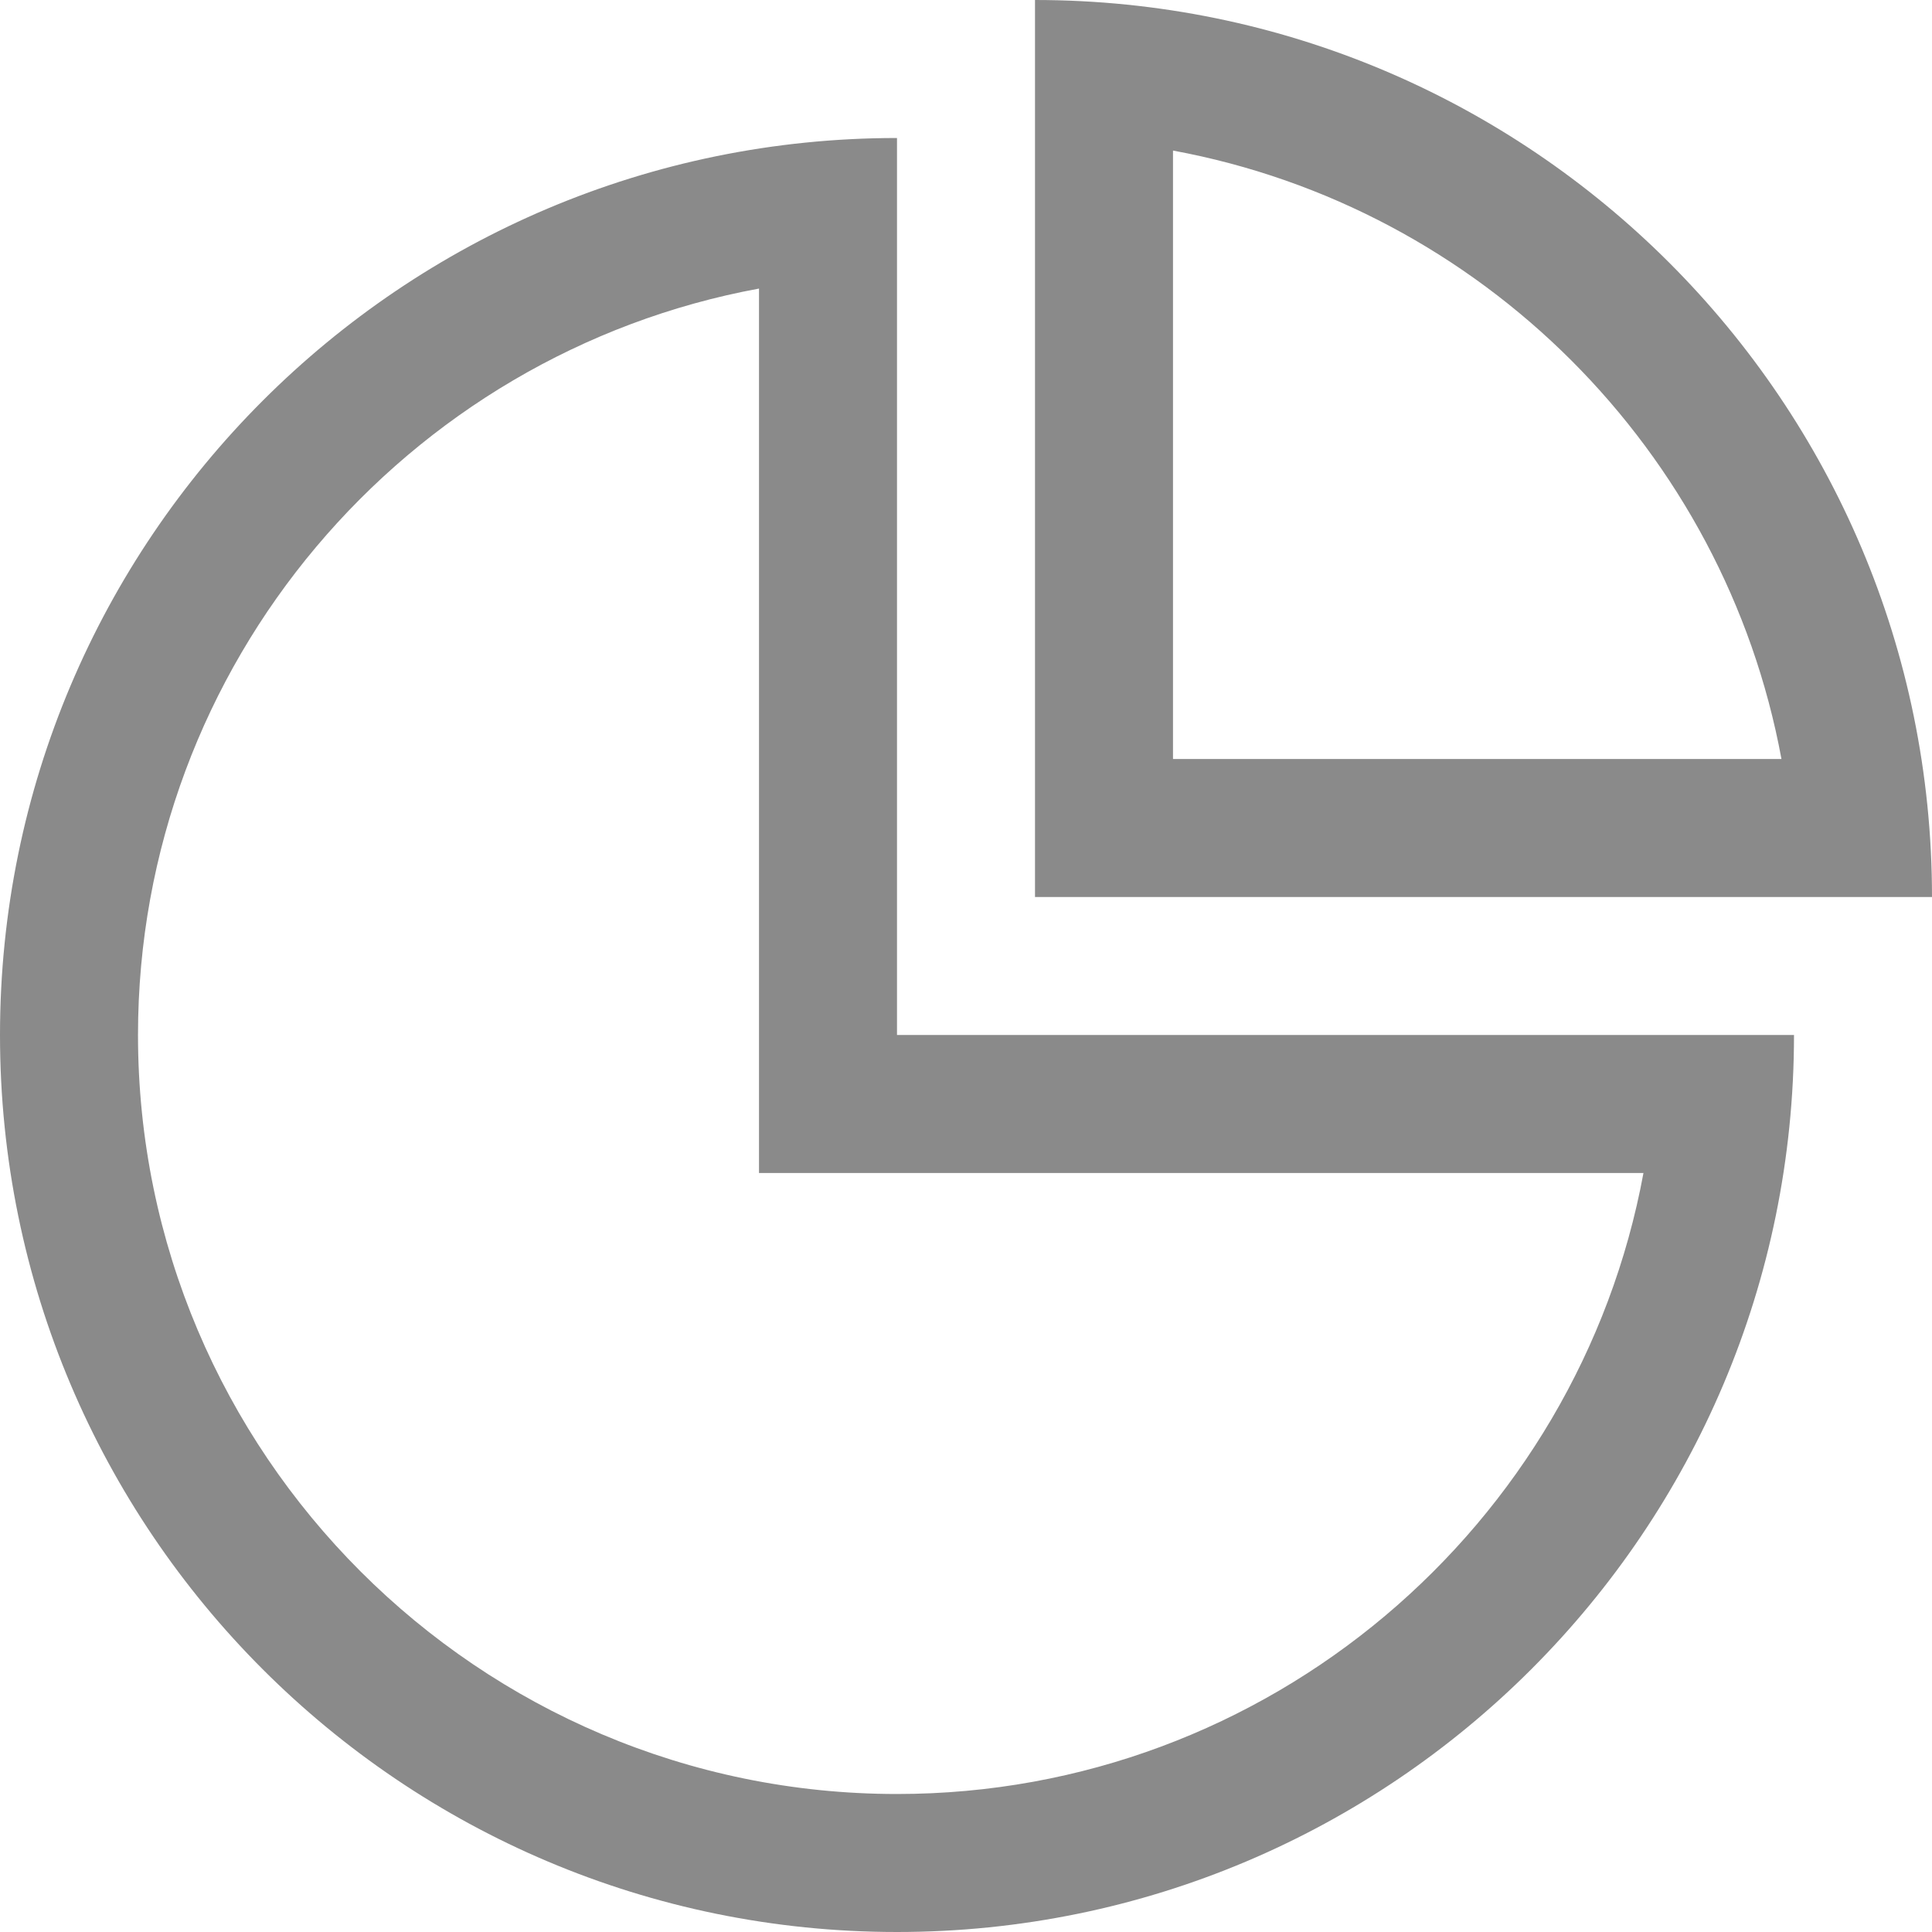
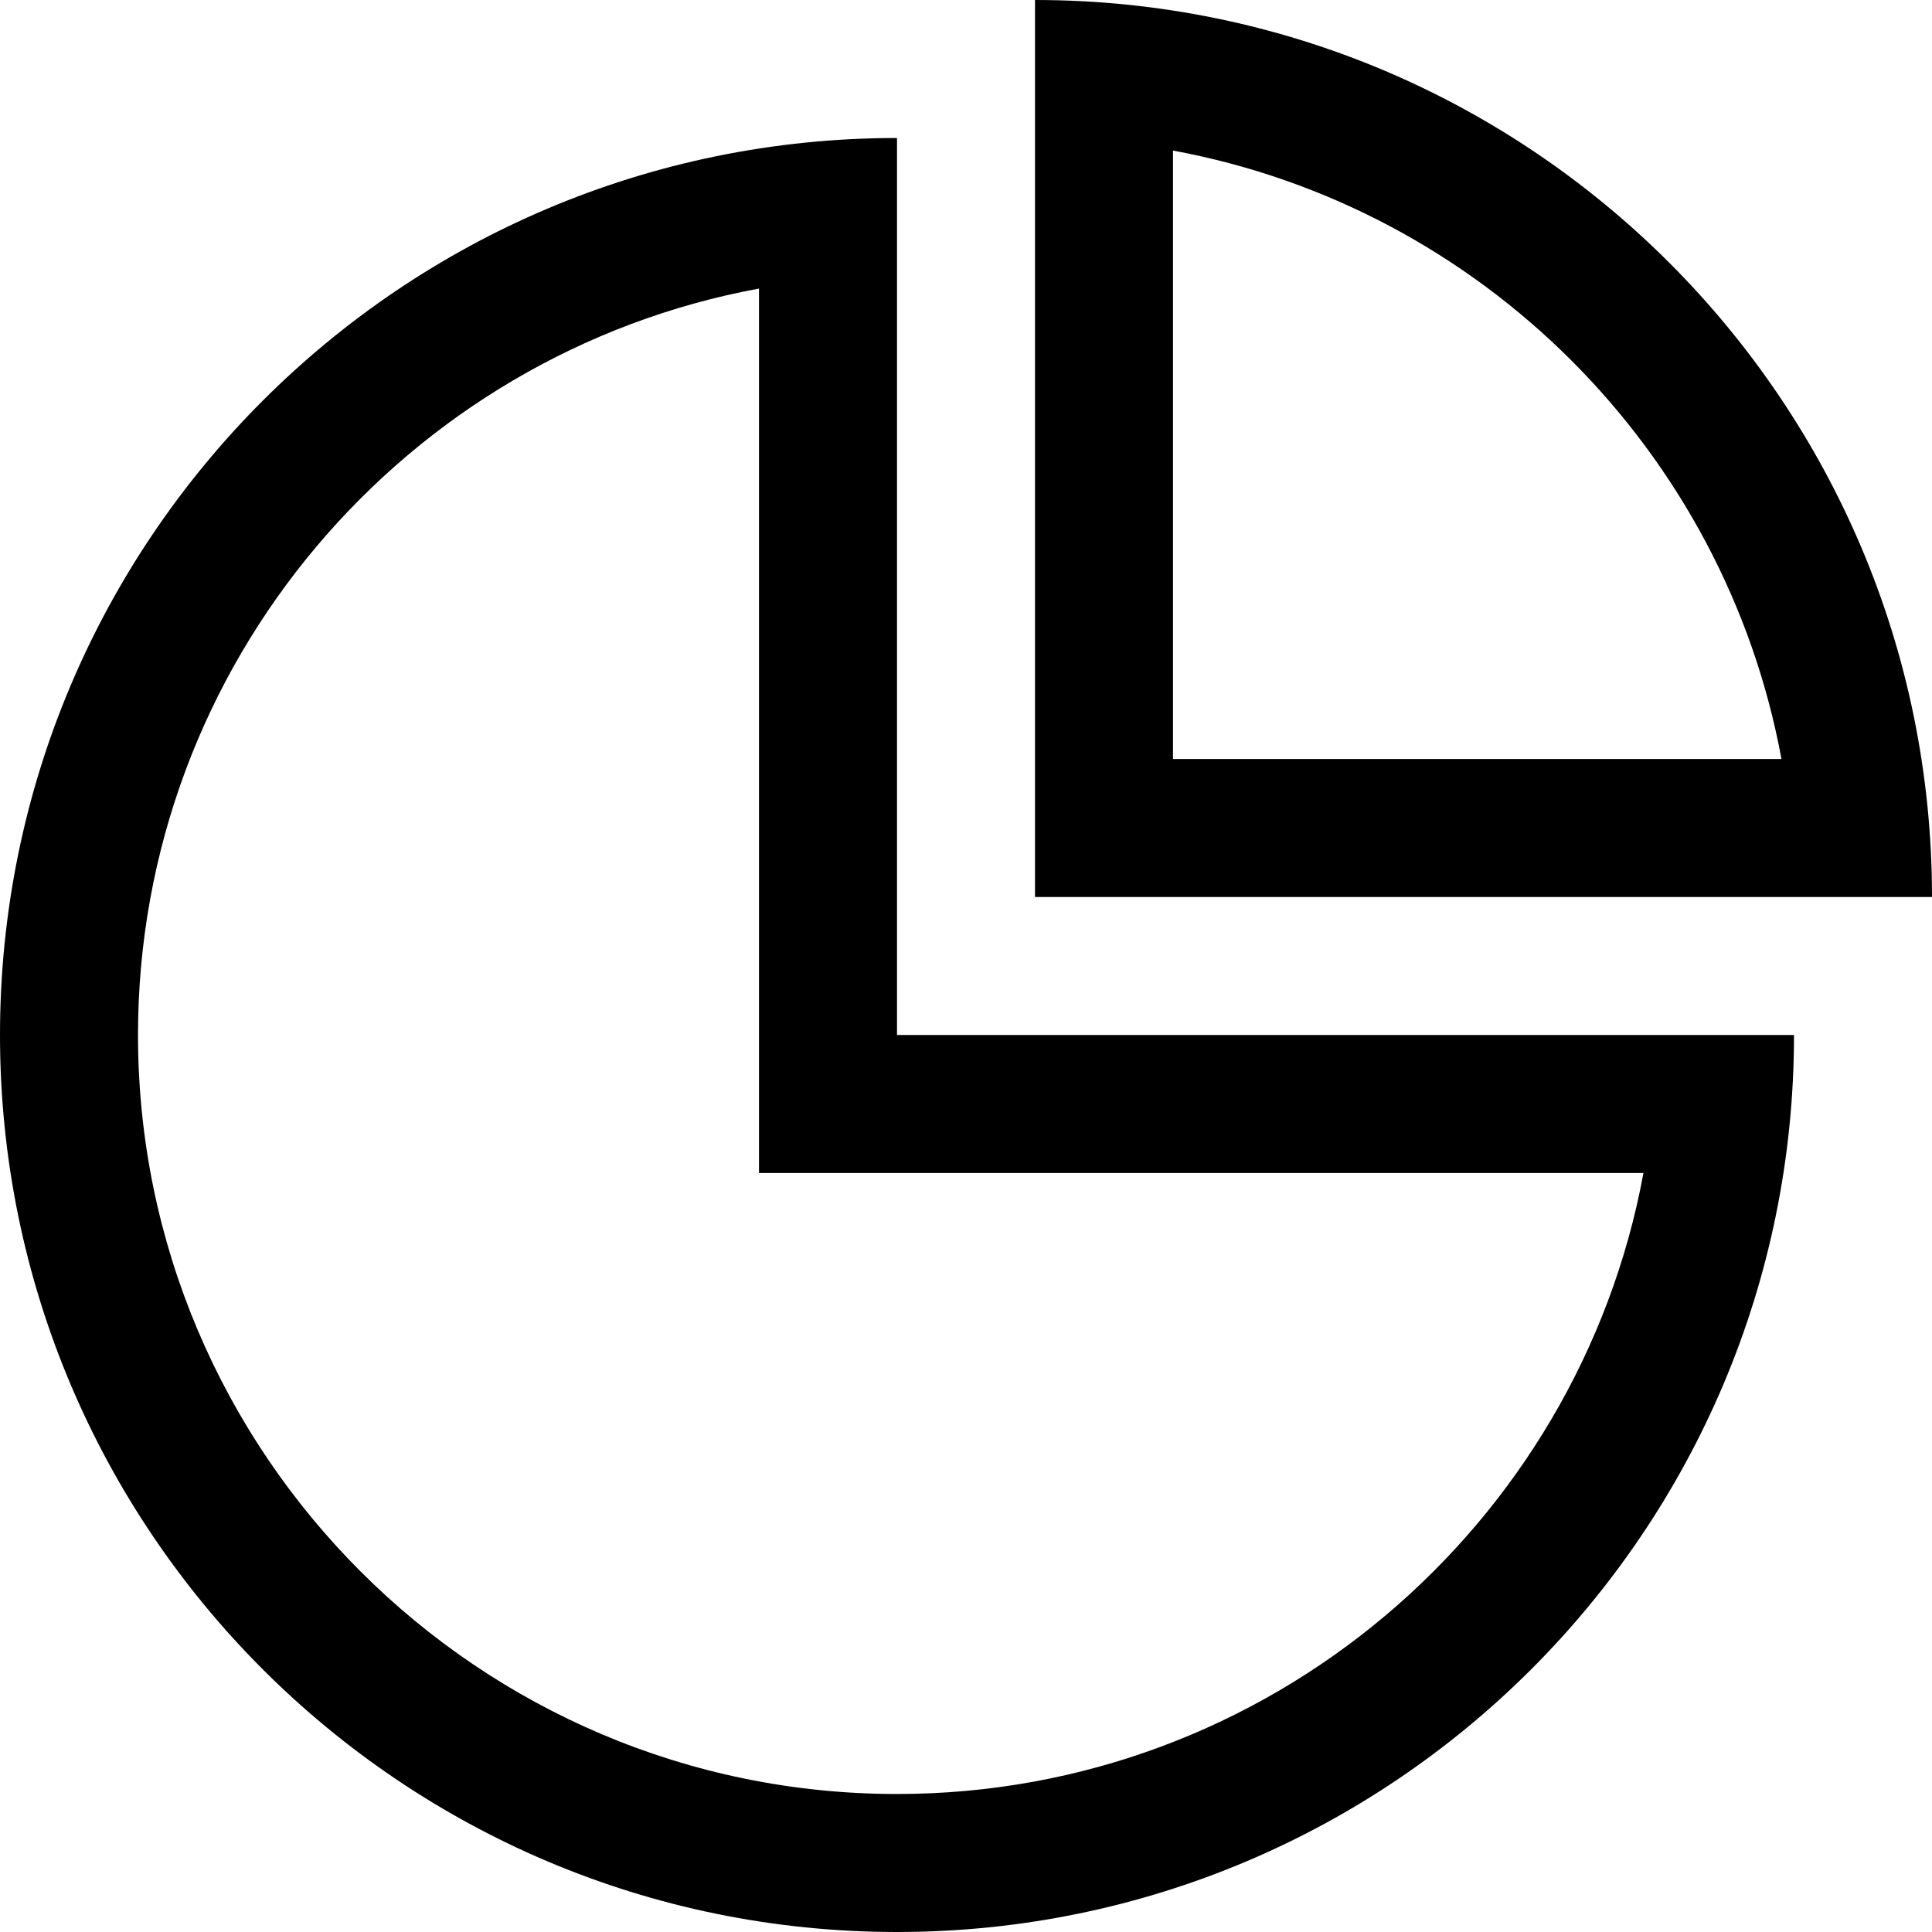
<svg xmlns="http://www.w3.org/2000/svg" class="icon" width="200px" height="200.00px" viewBox="0 0 1024 1024" version="1.1">
-   <path fill="#8a8a8a" d="M475.429 73.143C212.822 73.143 0 286 0 548.571s212.822 475.429 475.429 475.429c262.572 0 475.429-212.857 475.429-475.429L475.429 548.571 475.429 73.143zM871.071 621.714C836.571 808.75 672.285 950.857 475.429 950.857c-221.822 0-402.286-180.464-402.286-402.286 0-196.857 142.107-361.143 329.143-395.624L402.286 548.571l0 73.143 73.143 0L871.071 621.714zM548.571 0l0 475.429 475.429 0C1024 212.857 811.143 0 548.571 0zM621.714 79.804C785.035 109.91 914.072 238.981 944.214 402.286L621.714 402.286 621.714 79.804z" />
+   <path d="M475.429 73.143C212.822 73.143 0 286 0 548.571s212.822 475.429 475.429 475.429c262.572 0 475.429-212.857 475.429-475.429L475.429 548.571 475.429 73.143zM871.071 621.714C836.571 808.75 672.285 950.857 475.429 950.857c-221.822 0-402.286-180.464-402.286-402.286 0-196.857 142.107-361.143 329.143-395.624L402.286 548.571l0 73.143 73.143 0L871.071 621.714zM548.571 0l0 475.429 475.429 0C1024 212.857 811.143 0 548.571 0zM621.714 79.804C785.035 109.91 914.072 238.981 944.214 402.286L621.714 402.286 621.714 79.804z" />
</svg>
